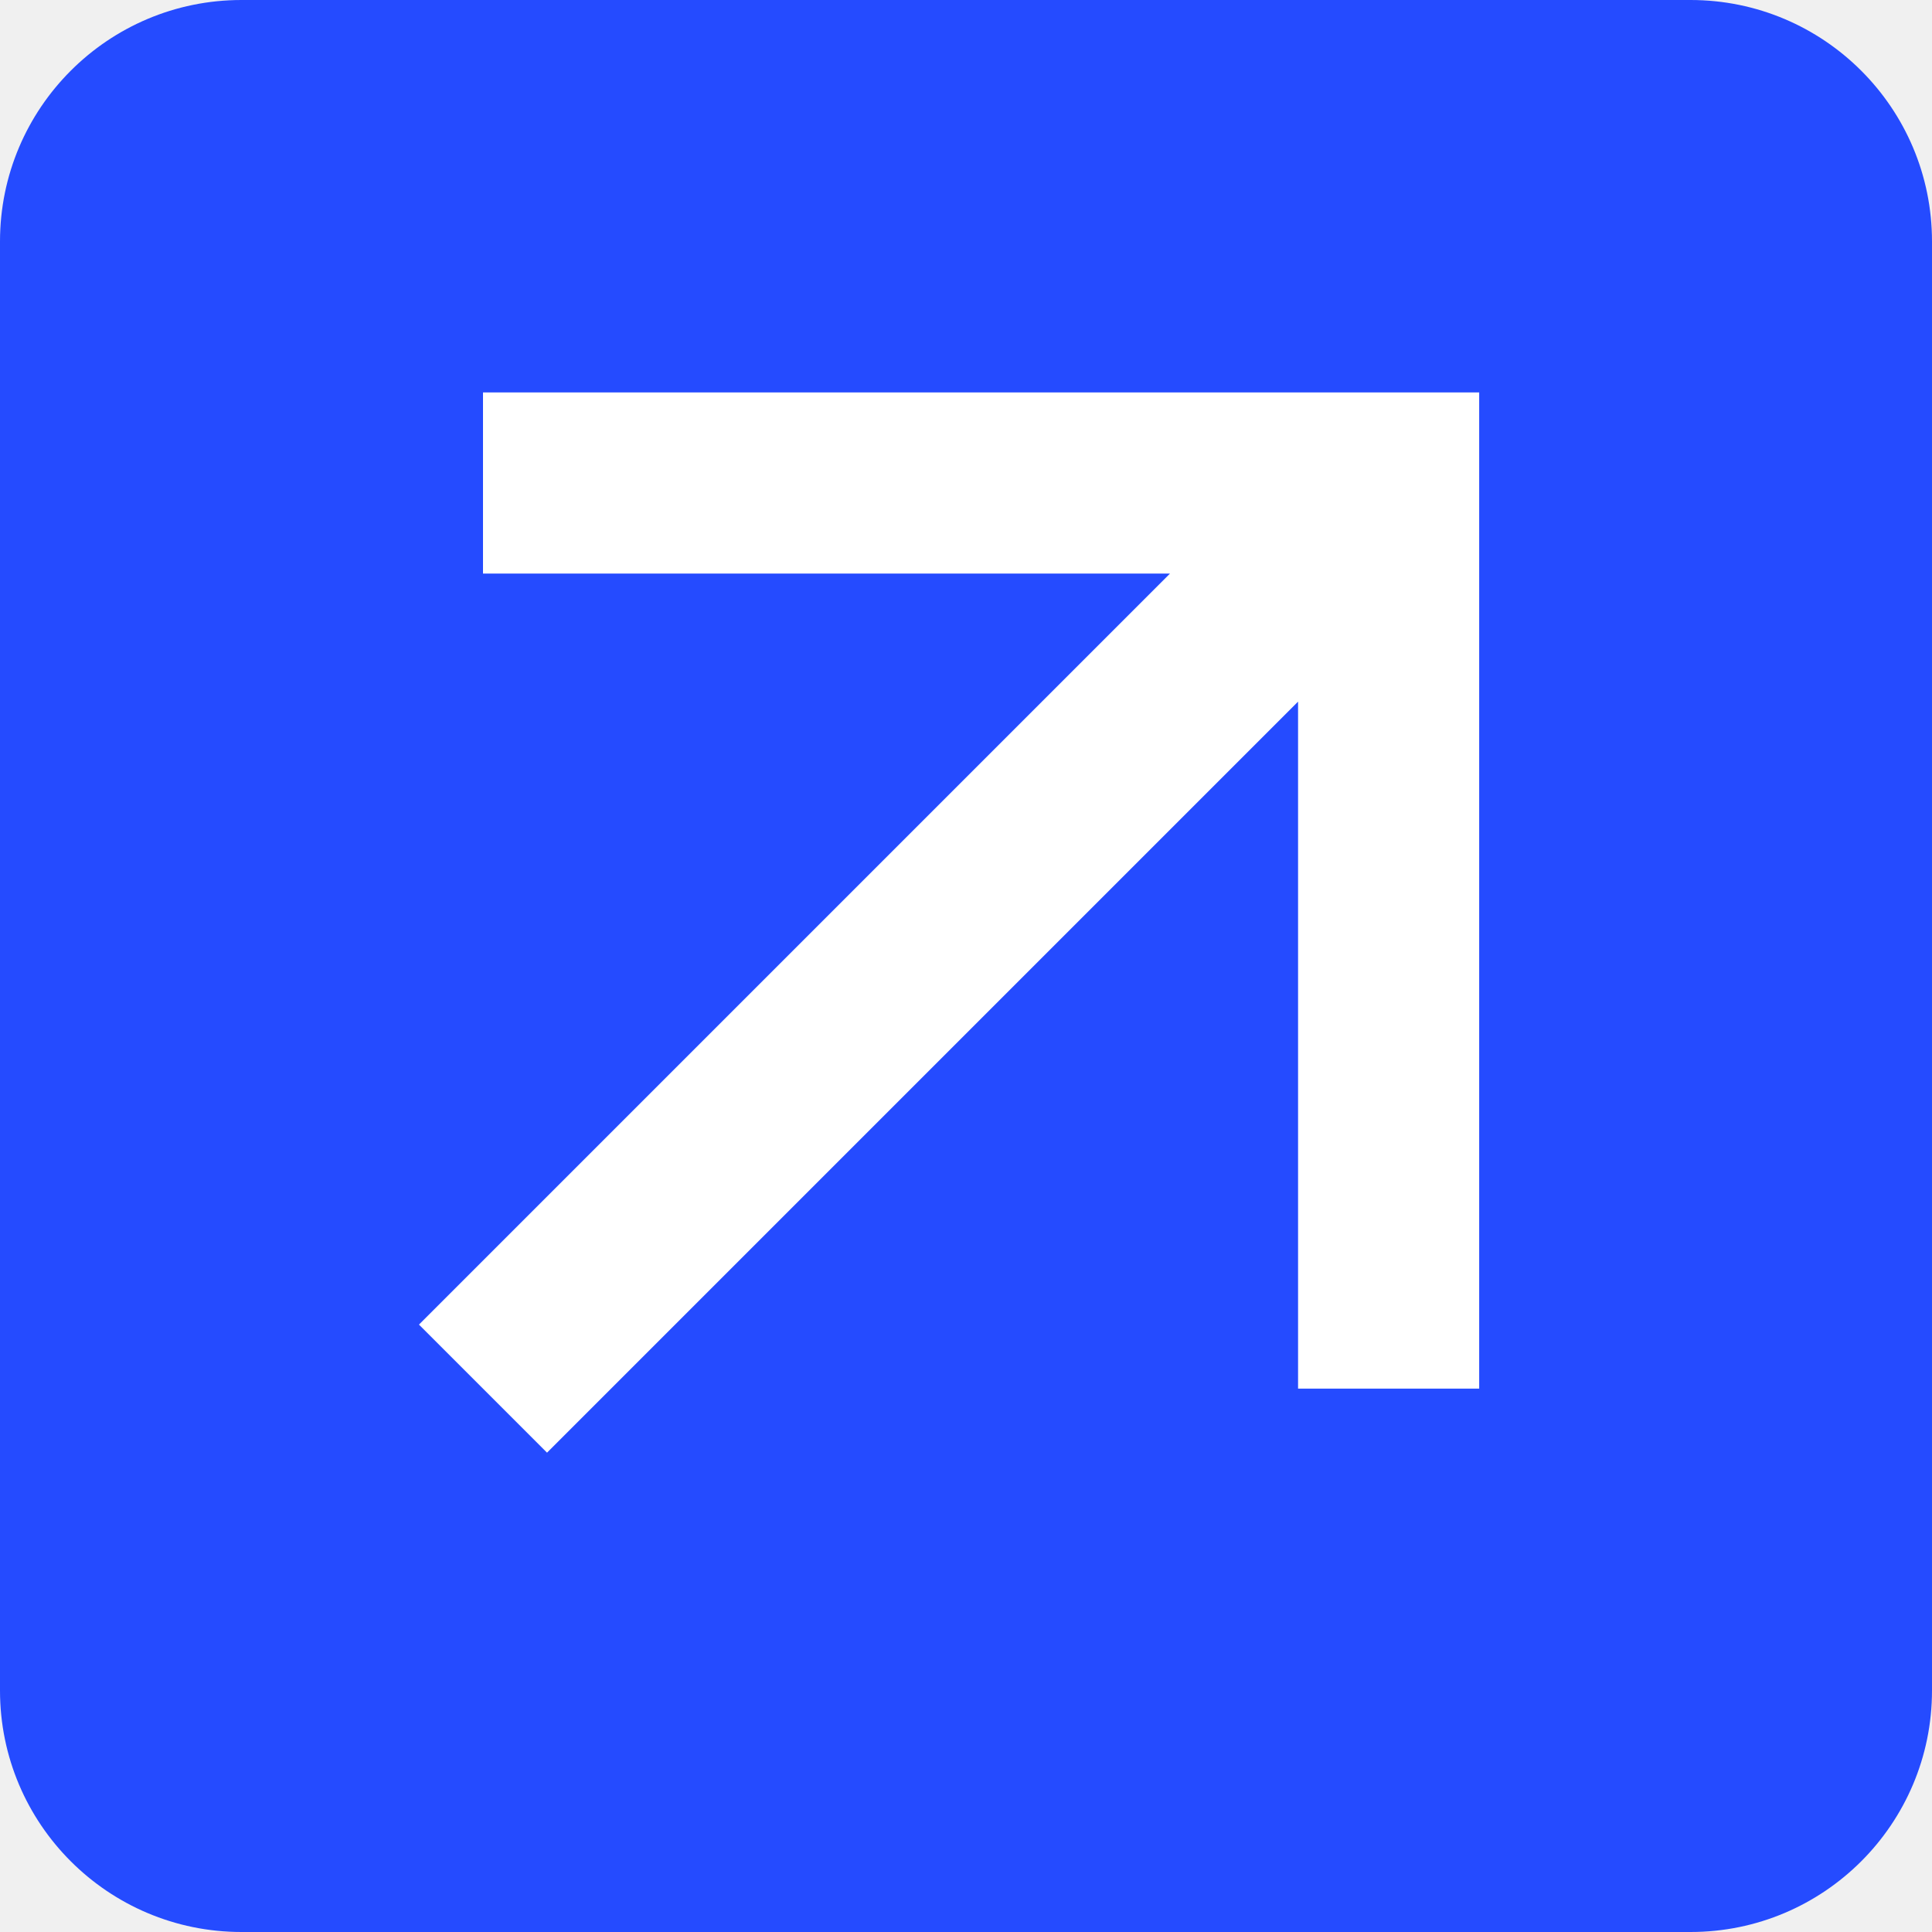
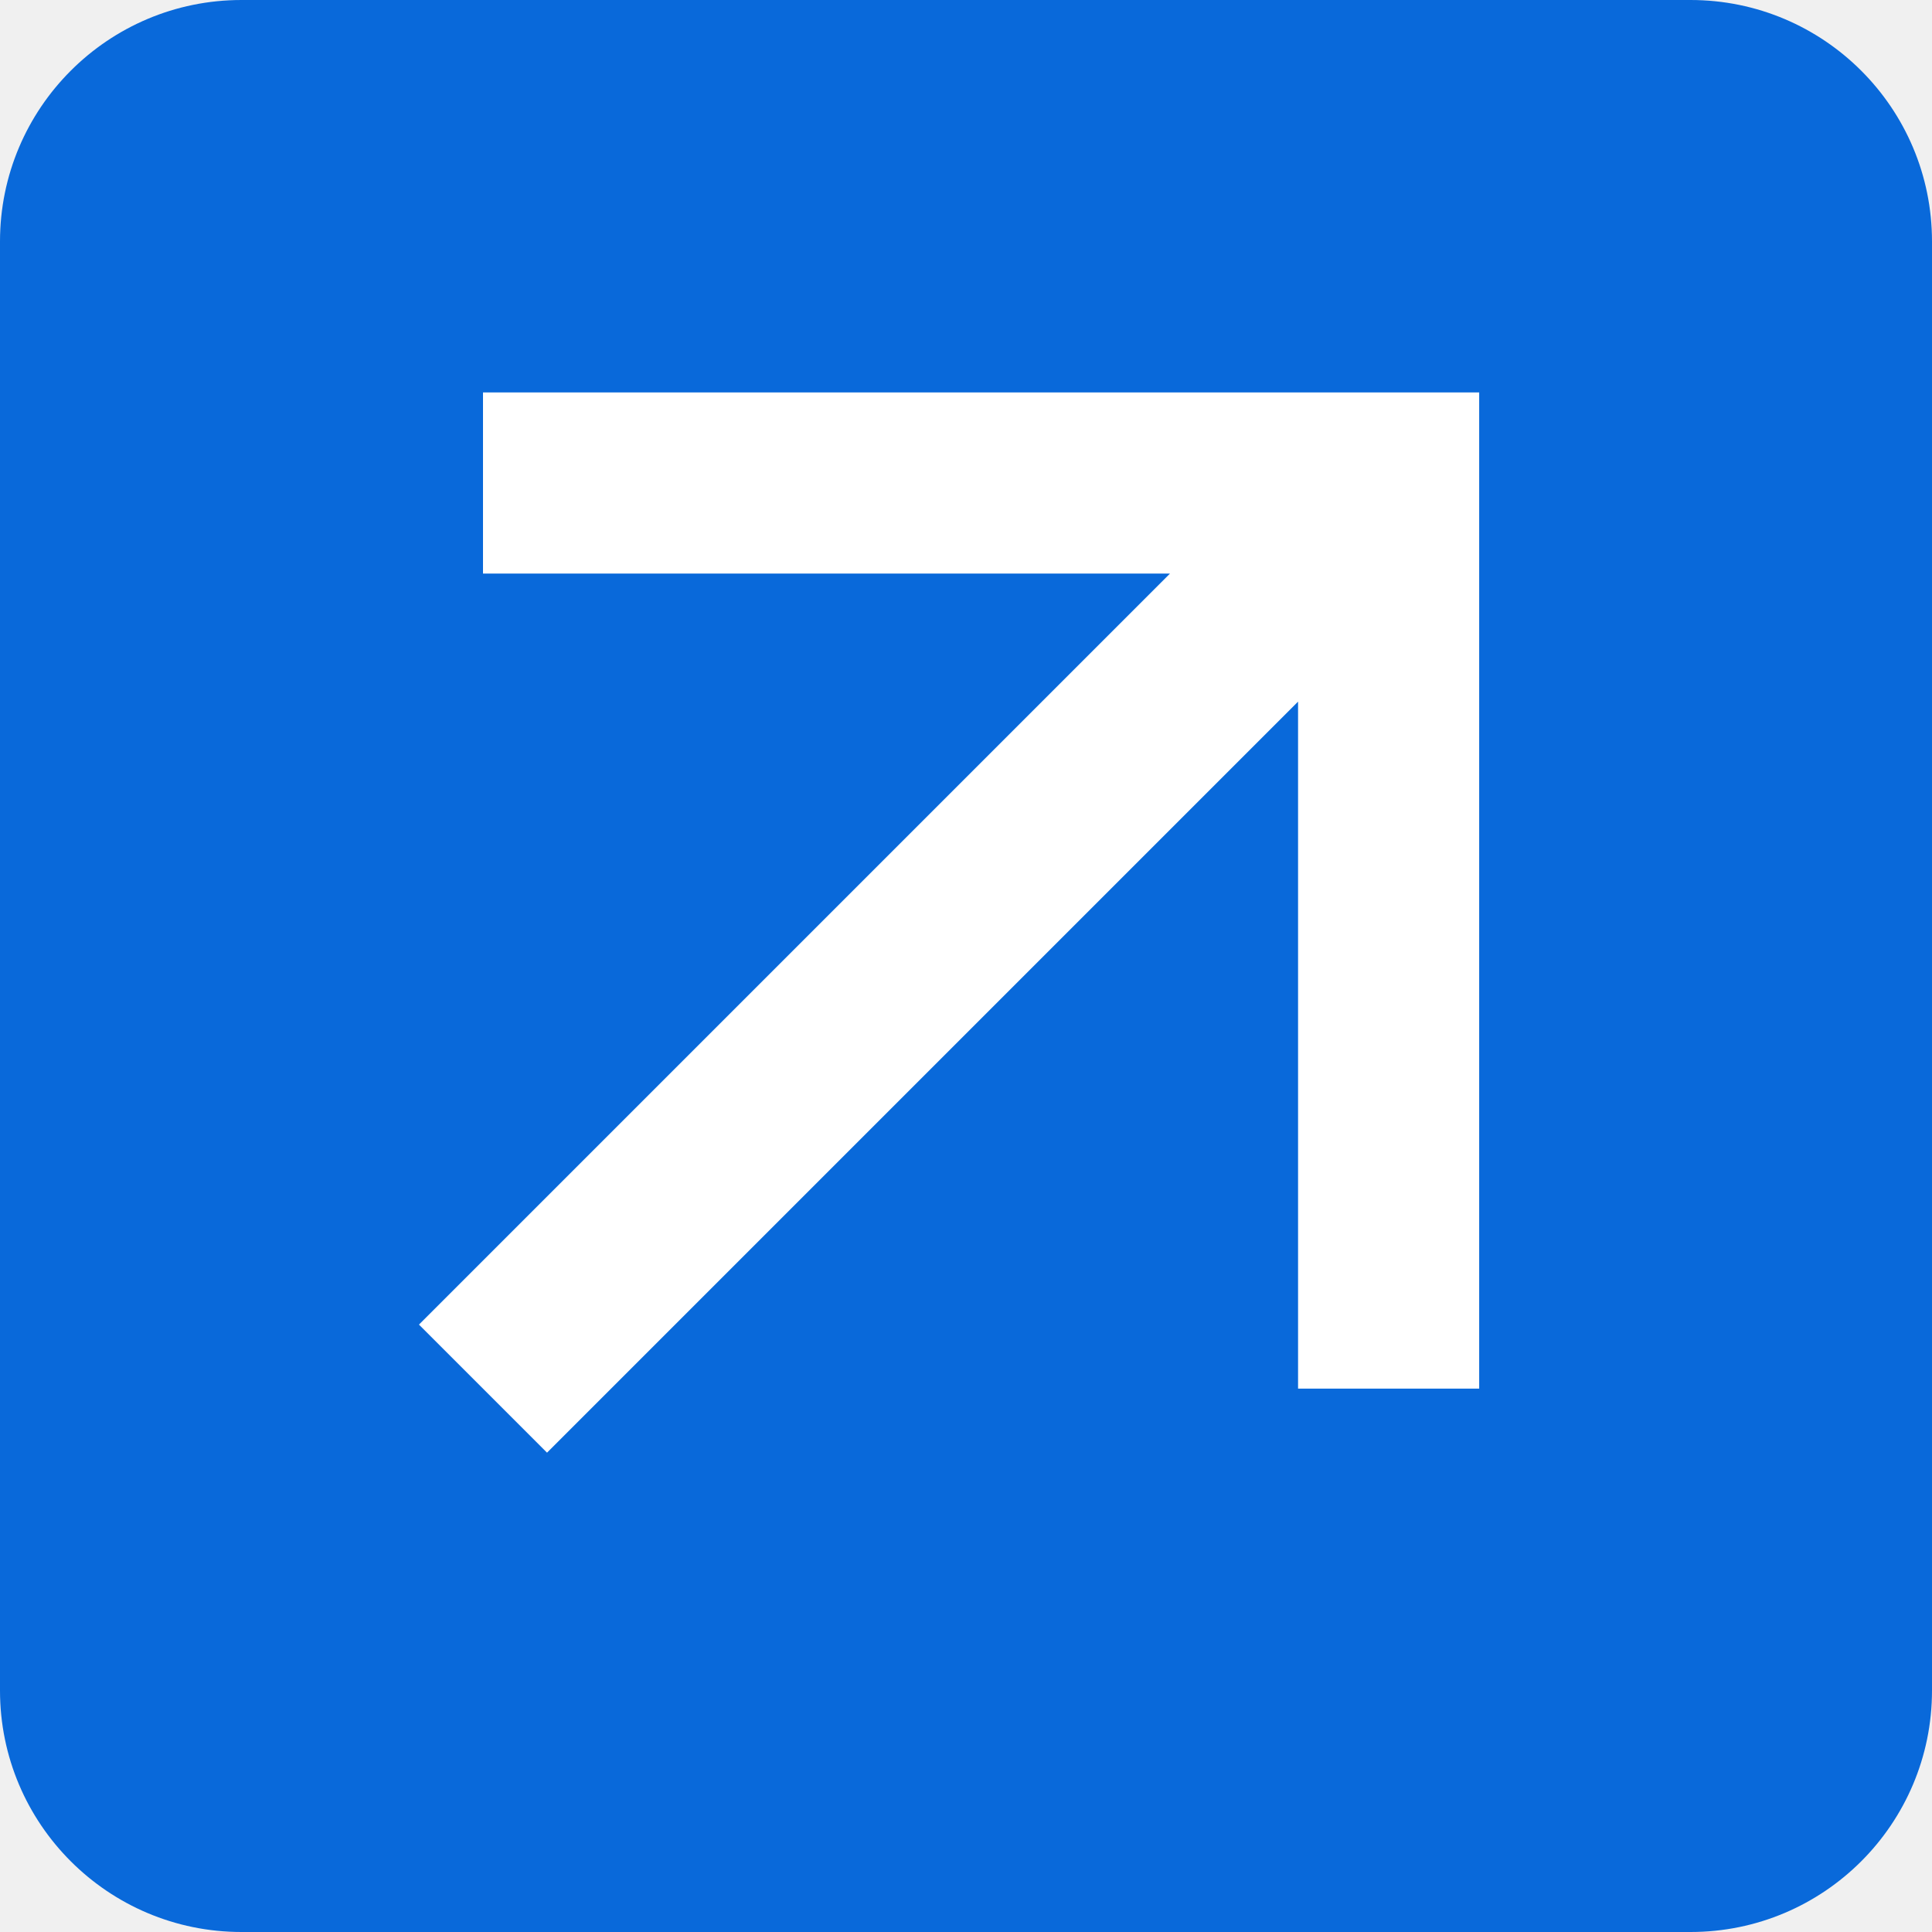
<svg xmlns="http://www.w3.org/2000/svg" viewBox="0 0 64 64">
-   <rect width="64" height="64" rx="8" fill="#254bff" />
+   <rect width="64" height="64" rx="8" fill="#0969da" />
  <path d="M16 46 46 16M16 16h30v30" fill="none" stroke="#ffffff" stroke-width="6" />
</svg>
